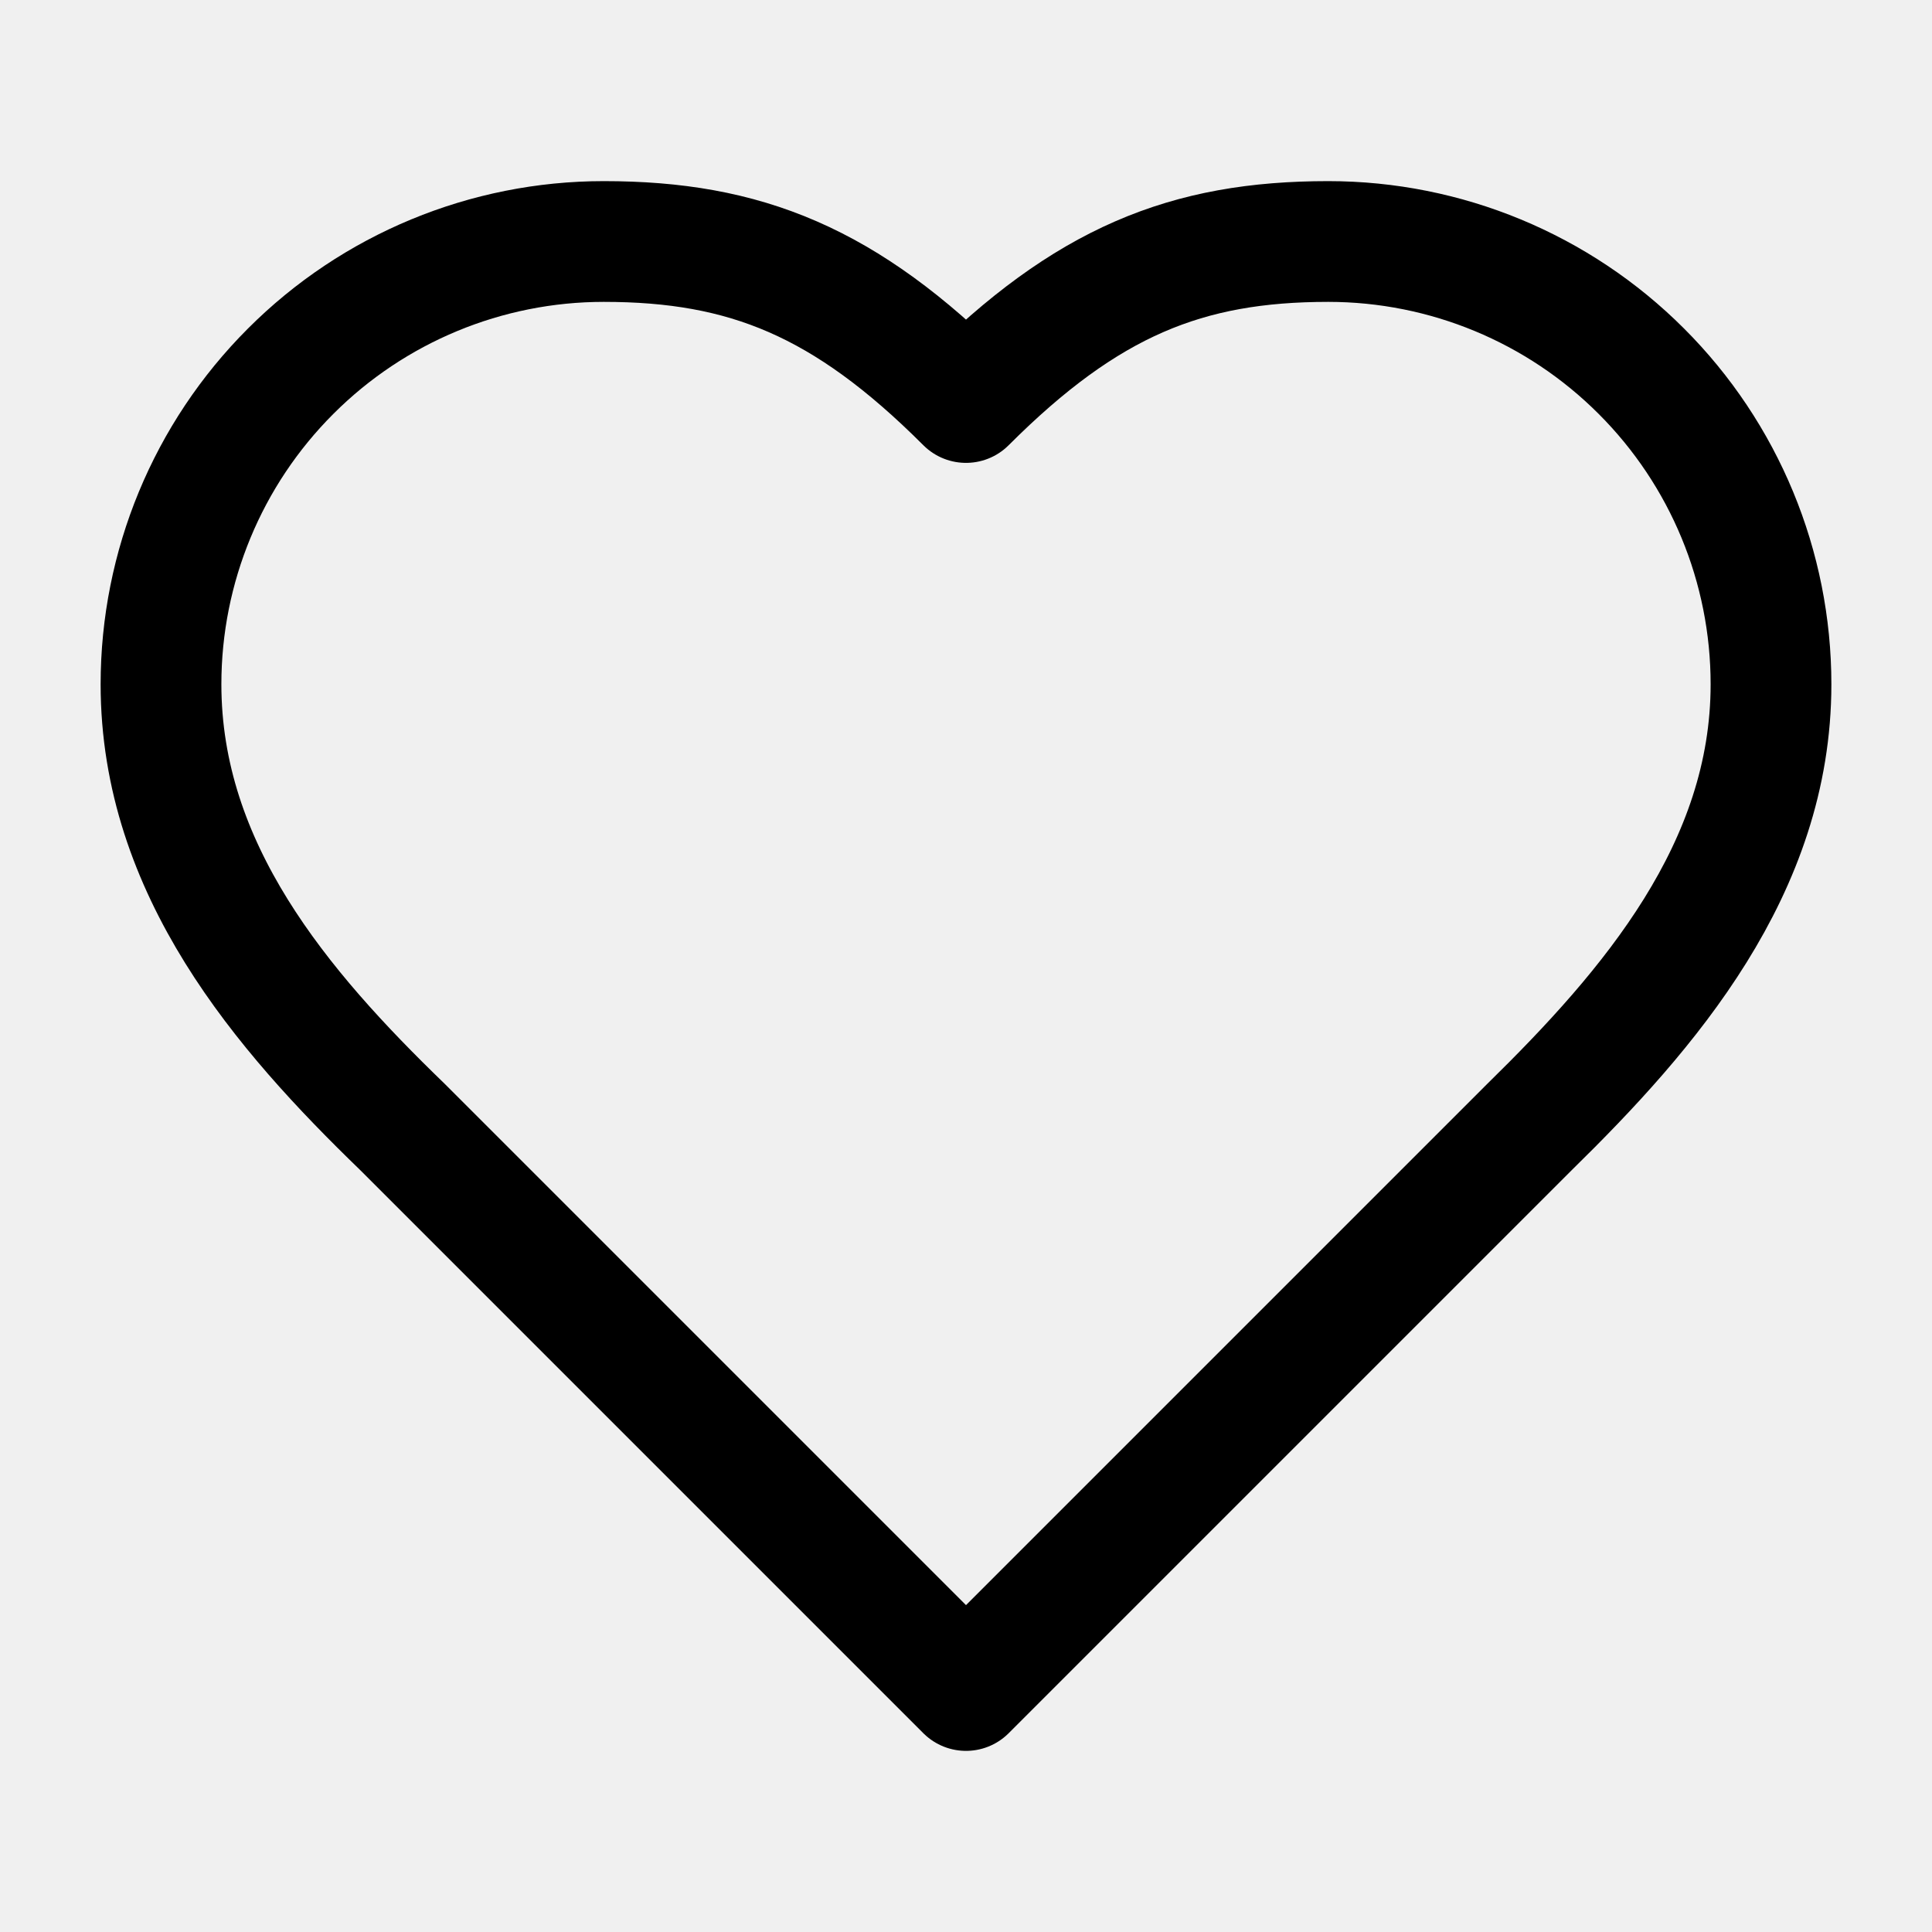
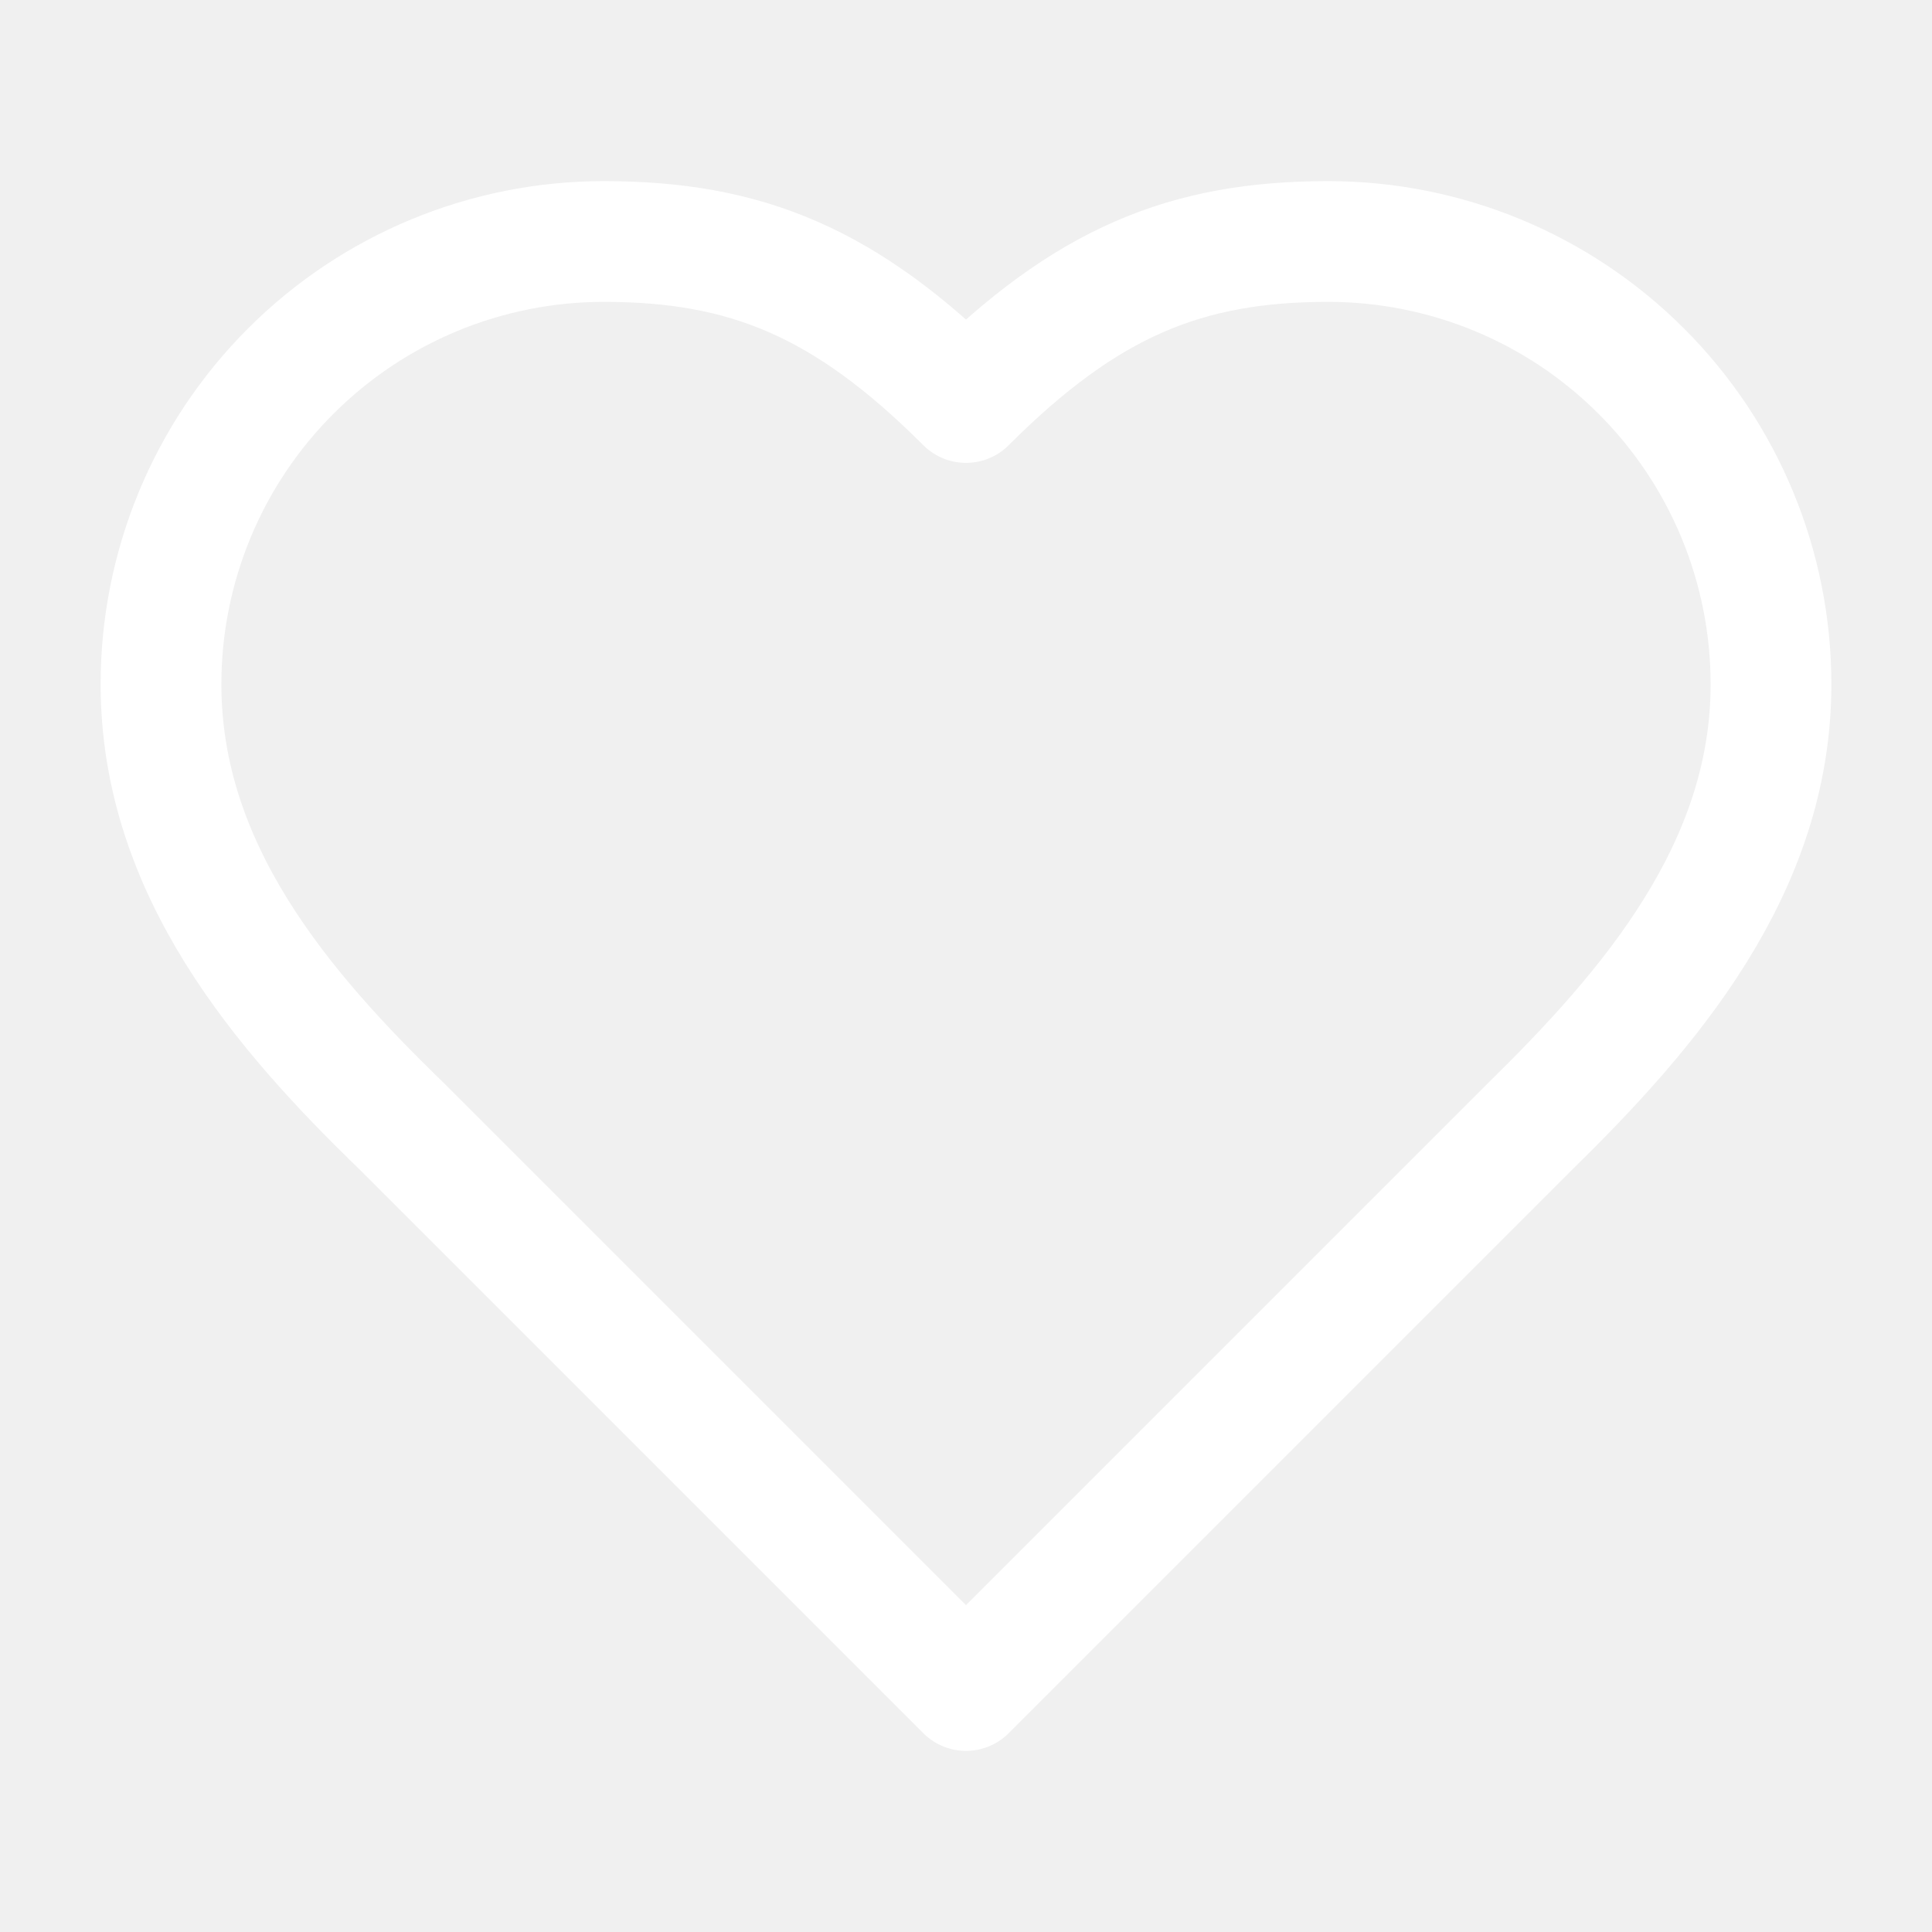
<svg xmlns="http://www.w3.org/2000/svg" width="24" height="24" viewBox="0 0 24 24" fill="none">
-   <path d="M19 14C20.49 12.54 22 10.79 22 8.5C22 7.041 21.421 5.642 20.389 4.611C19.358 3.579 17.959 3 16.5 3C14.74 3 13.5 3.5 12 5C10.5 3.5 9.26 3 7.5 3C6.041 3 4.642 3.579 3.611 4.611C2.579 5.642 2 7.041 2 8.5C2 10.8 3.5 12.55 5 14L12 21L19 14Z" stroke="black" stroke-width="1.5" stroke-linecap="round" stroke-linejoin="round" />
+   <path d="M19 14C20.49 12.54 22 10.79 22 8.5C22 7.041 21.421 5.642 20.389 4.611C19.358 3.579 17.959 3 16.5 3C14.74 3 13.5 3.5 12 5C10.5 3.5 9.26 3 7.5 3C6.041 3 4.642 3.579 3.611 4.611C2.579 5.642 2 7.041 2 8.5C2 10.8 3.5 12.55 5 14L12 21L19 14Z" stroke="white" stroke-width="1.5" stroke-linecap="round" stroke-linejoin="round" />
</svg>
